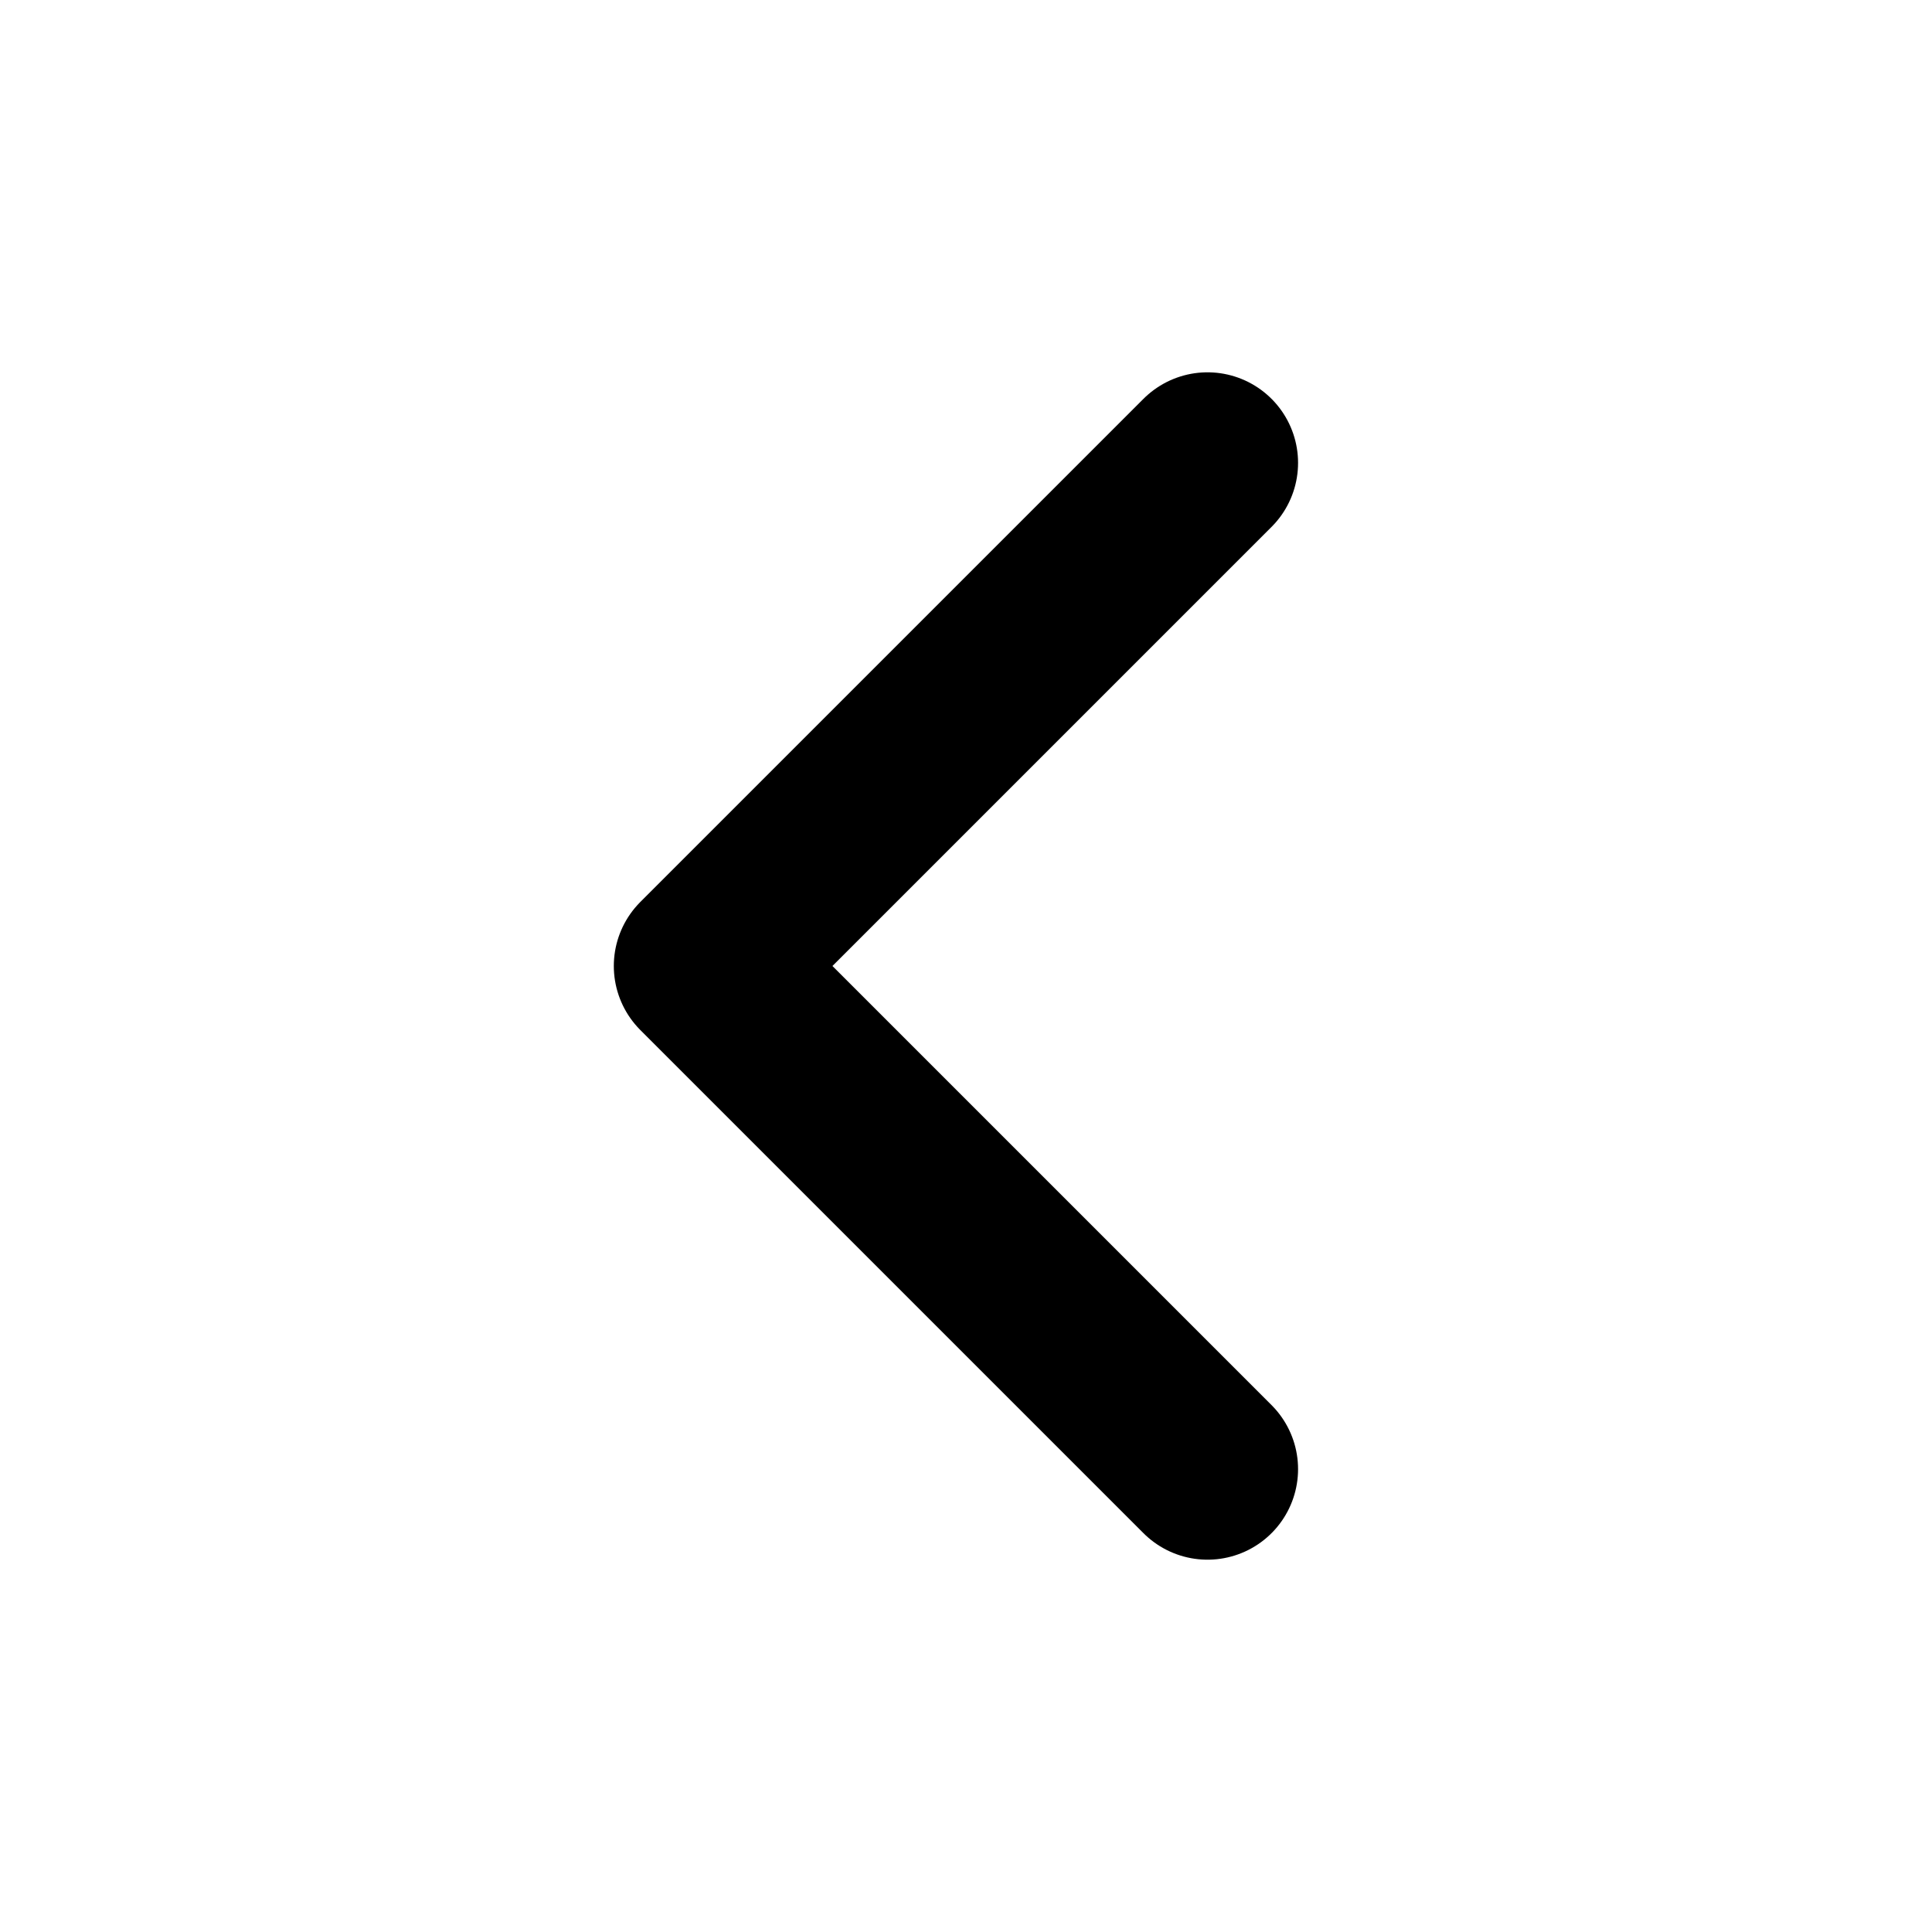
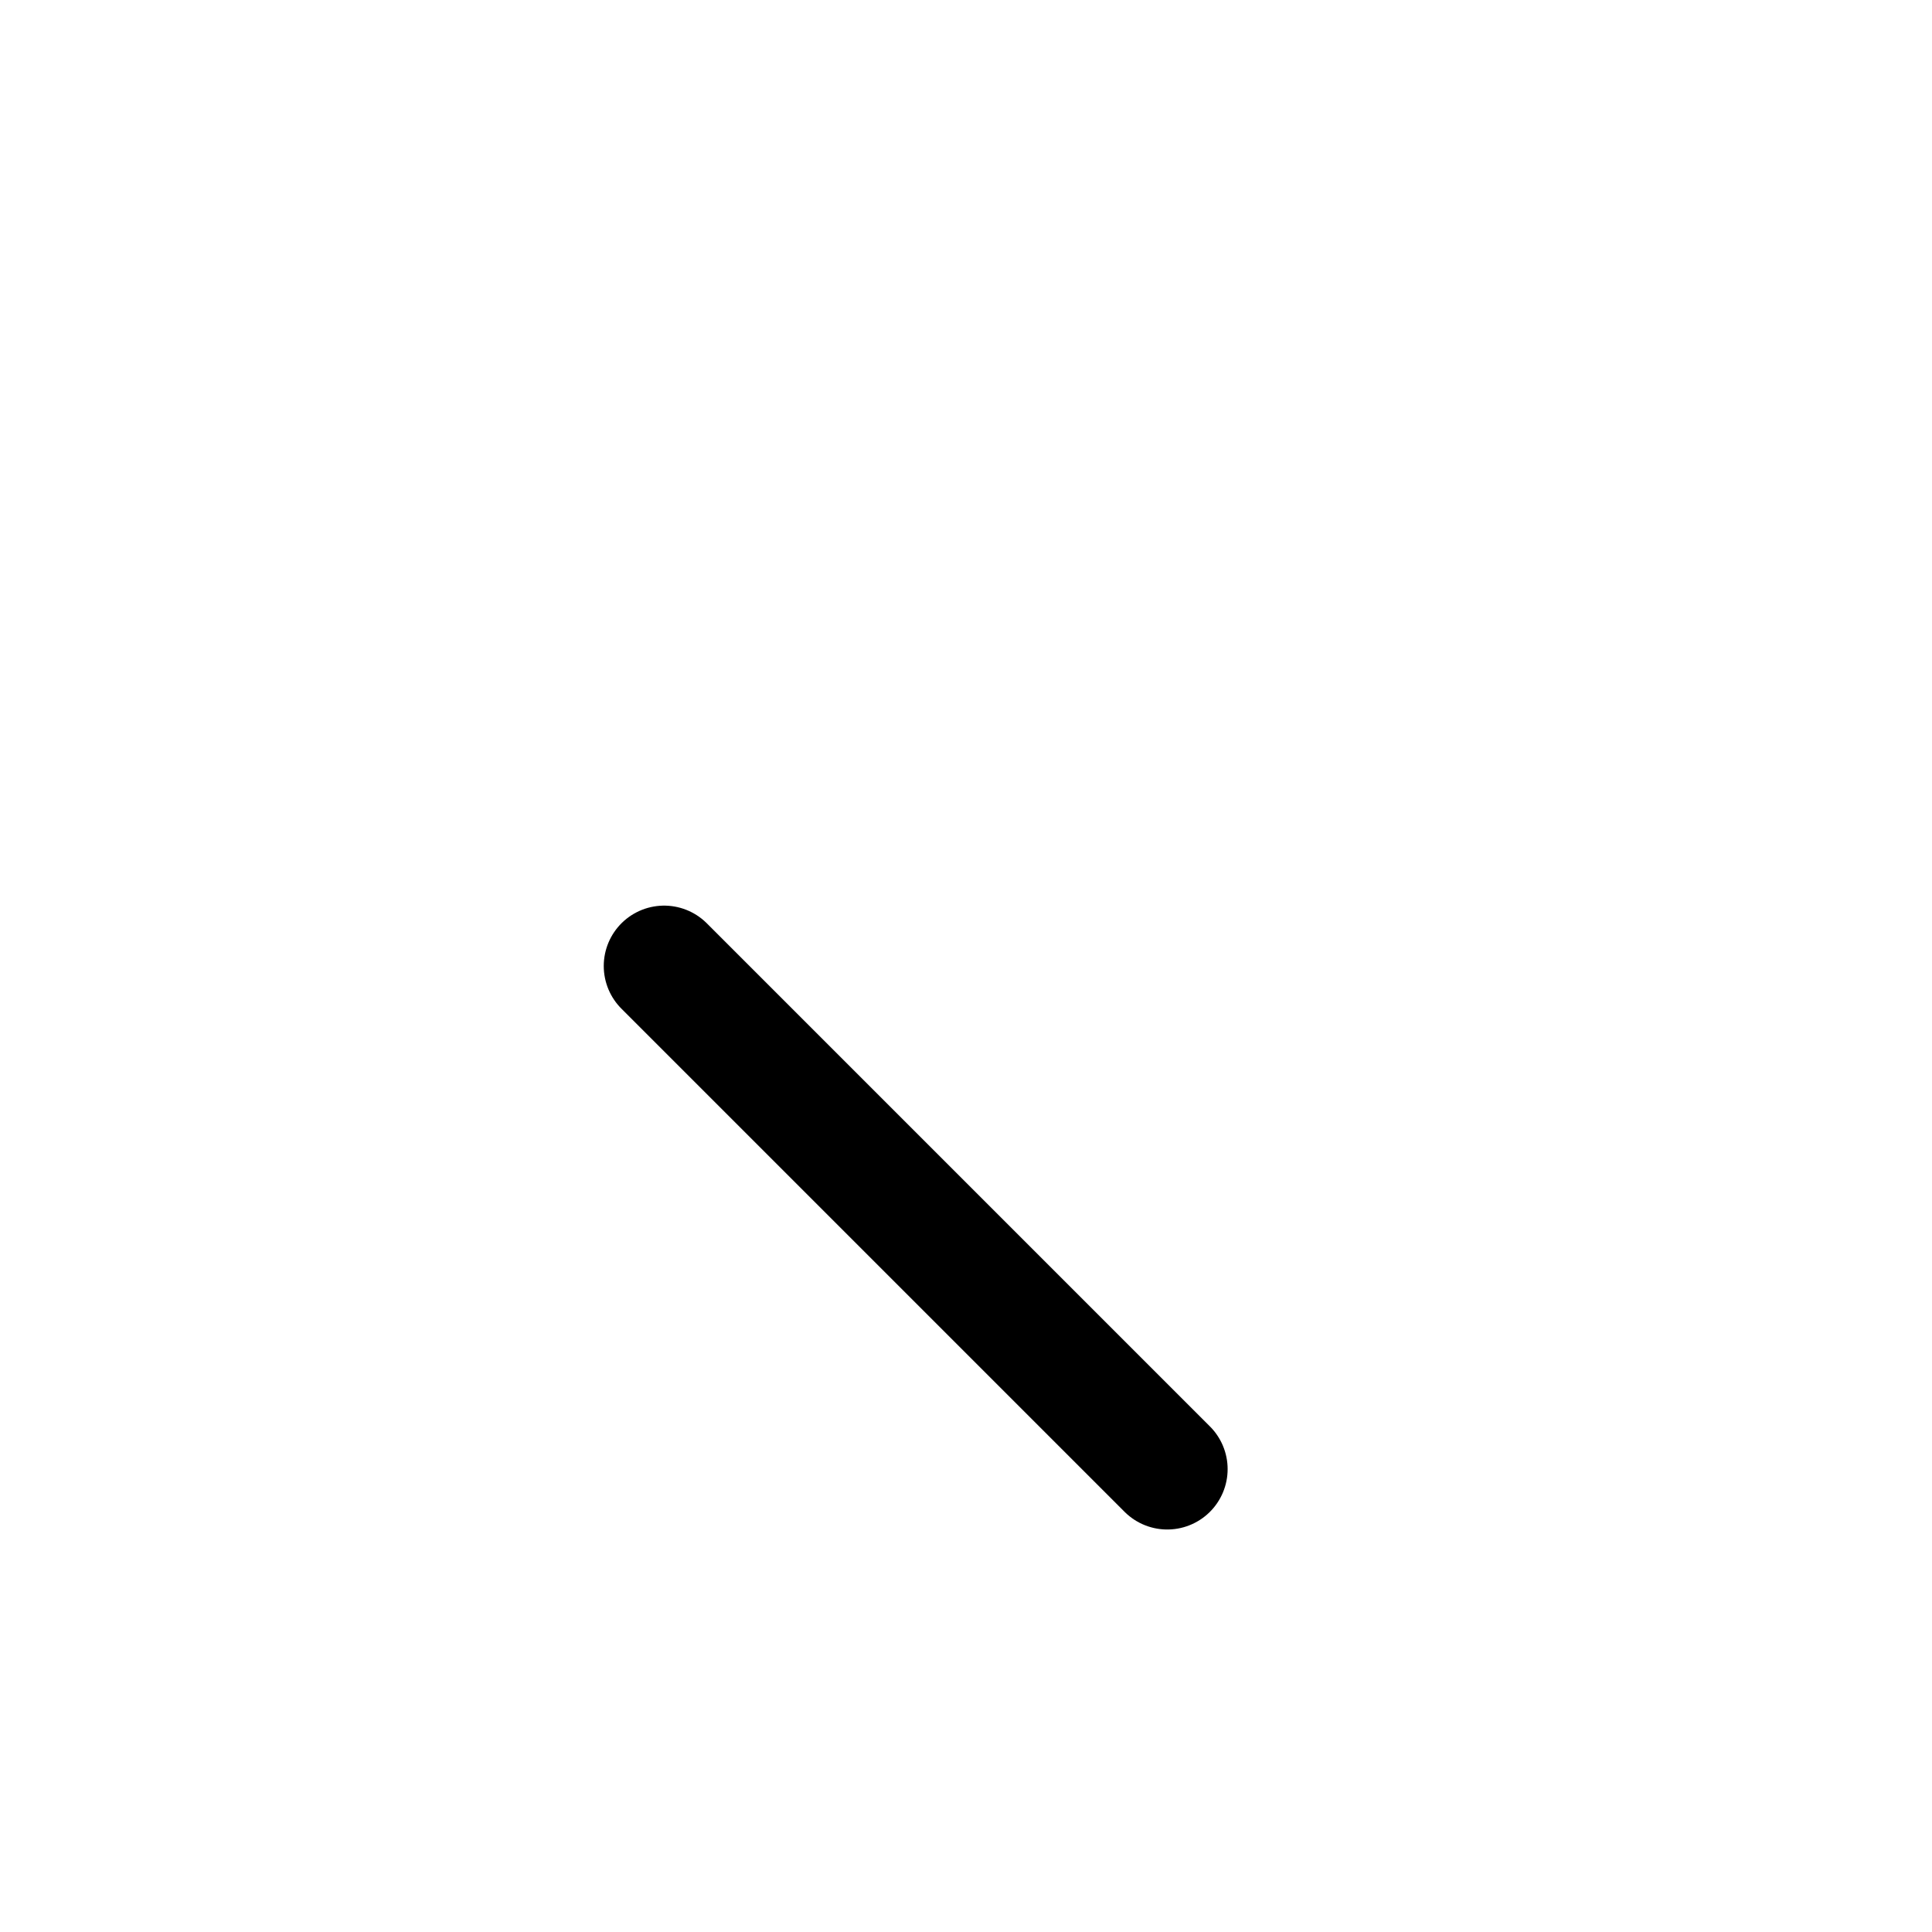
<svg xmlns="http://www.w3.org/2000/svg" width="24" height="24" viewBox="0 0 24 24">
-   <g fill="none" stroke="black" stroke-width="2.25" stroke-linecap="round" stroke-linejoin="round">
-     <path d="M15 5.75L8.75 12L15 18.25" />
+   <g fill="none" stroke="black" stroke-width="1.5" stroke-linecap="round" stroke-linejoin="round">
+     <path d="M8.25 12L14.5 18.25" />
  </g>
</svg>
